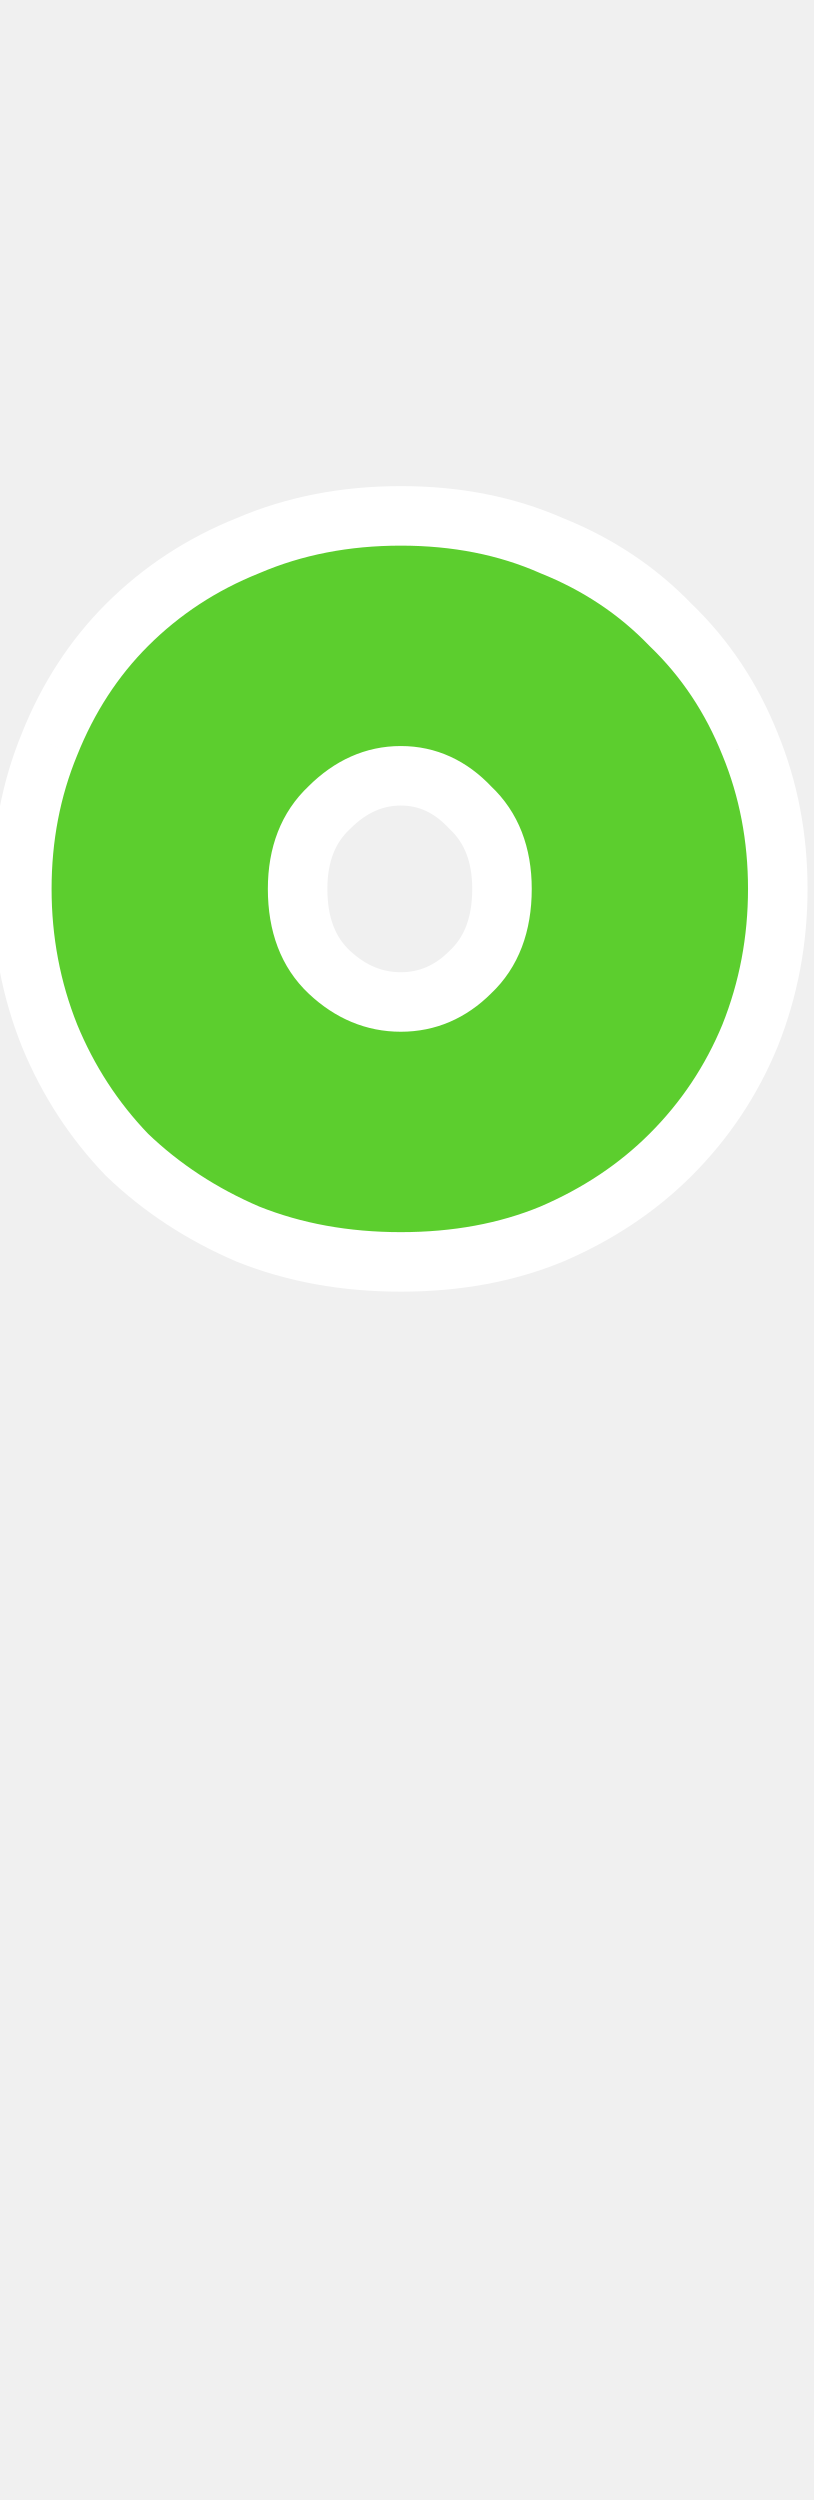
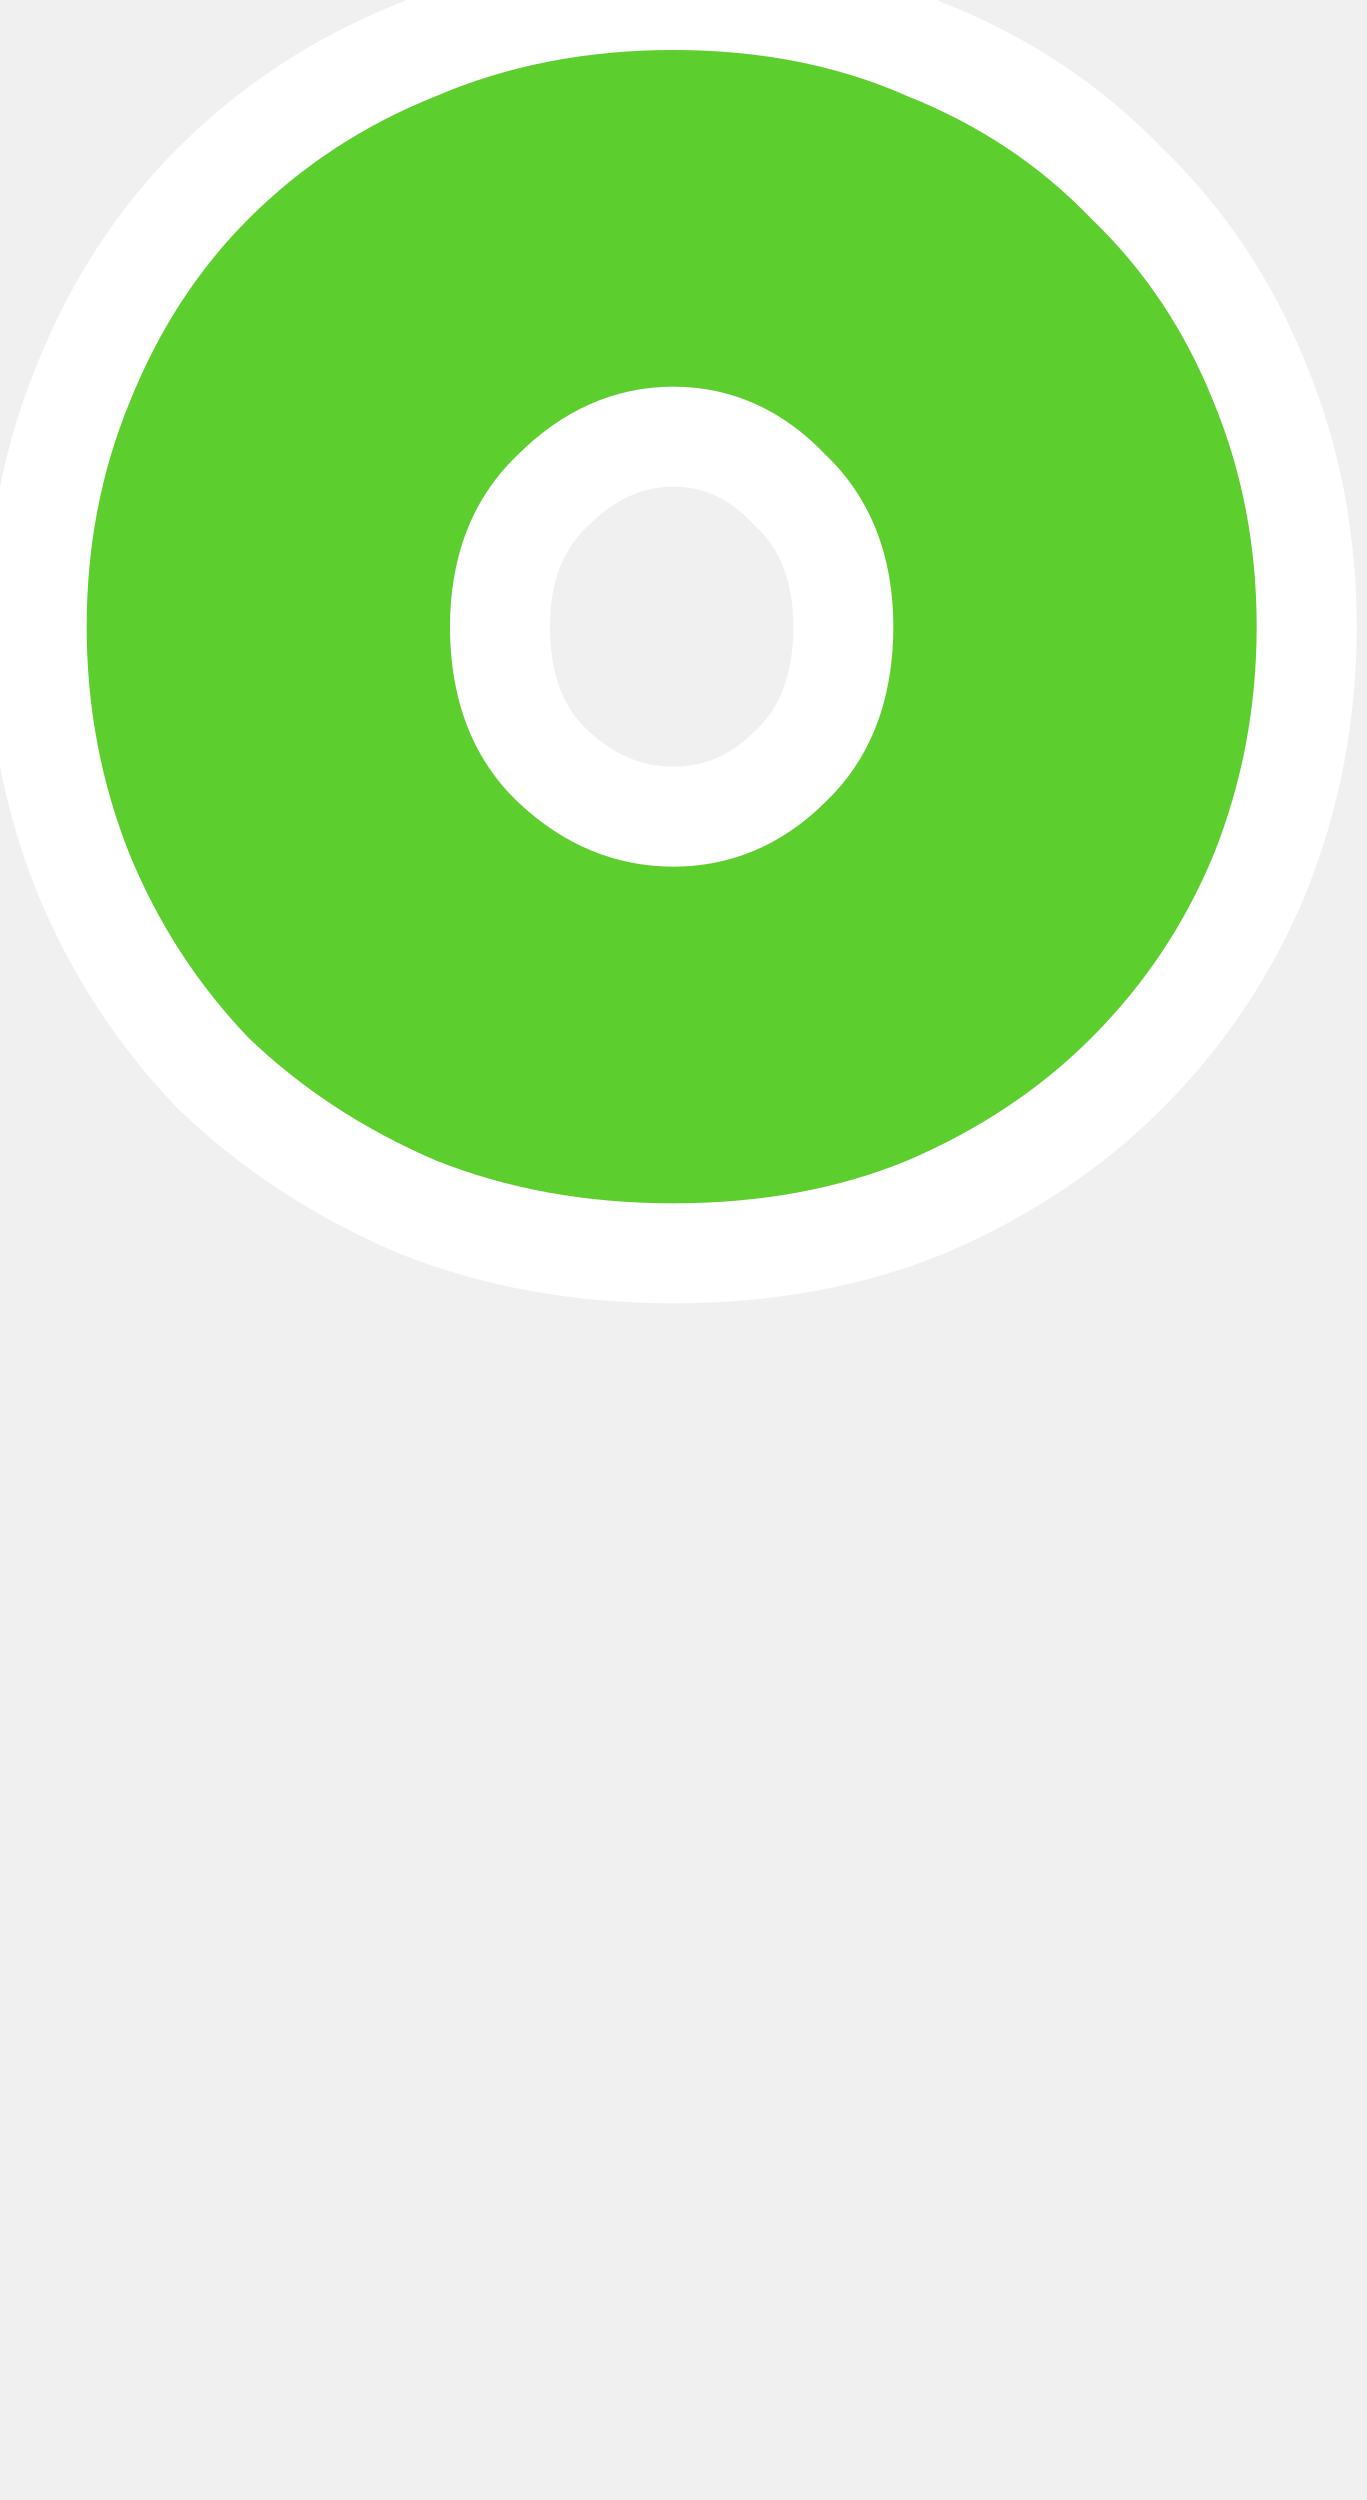
- <svg xmlns="http://www.w3.org/2000/svg" width="41" height="126" viewBox="0 0 41 126" fill="none">
-   <path d="M1.1 44.8C1.1 42.2 1.567 39.767 2.5 37.5C3.433 35.167 4.733 33.167 6.4 31.5C8.133 29.767 10.167 28.433 12.5 27.5C14.833 26.5 17.4 26 20.2 26C23 26 25.533 26.5 27.8 27.5C30.133 28.433 32.133 29.767 33.8 31.5C35.533 33.167 36.867 35.167 37.8 37.5C38.733 39.767 39.2 42.2 39.2 44.8C39.2 47.4 38.733 49.867 37.8 52.2C36.867 54.467 35.533 56.467 33.8 58.2C32.133 59.867 30.133 61.2 27.8 62.2C25.533 63.133 23 63.6 20.2 63.6C17.4 63.6 14.833 63.133 12.5 62.2C10.167 61.2 8.133 59.867 6.4 58.2C4.733 56.467 3.433 54.467 2.5 52.2C1.567 49.867 1.1 47.4 1.1 44.8ZM20.2 50.5C21.533 50.5 22.7 50 23.7 49C24.767 48 25.3 46.6 25.3 44.8C25.3 43.067 24.767 41.7 23.7 40.7C22.7 39.633 21.533 39.1 20.2 39.1C18.867 39.1 17.667 39.633 16.6 40.7C15.533 41.7 15 43.067 15 44.8C15 46.6 15.533 48 16.6 49C17.667 50 18.867 50.5 20.2 50.5Z" fill="#5CCE2E" />
-   <path d="M2.5 37.5L3.887 38.071L3.89 38.064L3.893 38.057L2.5 37.5ZM6.4 31.5L5.339 30.439L5.339 30.439L6.4 31.5ZM12.5 27.5L13.057 28.893L13.074 28.886L13.091 28.879L12.5 27.5ZM27.8 27.5L27.195 28.872L27.219 28.883L27.243 28.893L27.8 27.5ZM33.8 31.5L32.719 32.54L32.739 32.561L32.76 32.581L33.8 31.5ZM37.8 37.5L36.407 38.057L36.41 38.064L36.413 38.071L37.8 37.5ZM37.8 52.2L39.187 52.771L39.19 52.764L39.193 52.757L37.8 52.2ZM27.8 62.2L28.371 63.587L28.381 63.583L28.391 63.579L27.8 62.2ZM12.5 62.2L11.909 63.579L11.926 63.586L11.943 63.593L12.5 62.2ZM6.4 58.2L5.319 59.24L5.339 59.261L5.36 59.281L6.4 58.2ZM2.5 52.2L1.107 52.757L1.11 52.764L1.113 52.771L2.5 52.2ZM23.7 49L22.674 47.906L22.656 47.922L22.639 47.939L23.7 49ZM23.7 40.7L22.606 41.726L22.639 41.761L22.674 41.794L23.7 40.7ZM16.6 40.7L17.626 41.794L17.644 41.778L17.661 41.761L16.6 40.7ZM16.6 49L17.626 47.906L17.626 47.906L16.6 49ZM2.6 44.8C2.6 42.384 3.033 40.146 3.887 38.071L1.113 36.929C0.101 39.388 -0.4 42.016 -0.4 44.8H2.6ZM3.893 38.057C4.756 35.9 5.947 34.074 7.461 32.561L5.339 30.439C3.52 32.259 2.111 34.434 1.107 36.943L3.893 38.057ZM7.461 32.561C9.047 30.975 10.908 29.753 13.057 28.893L11.943 26.107C9.426 27.114 7.22 28.559 5.339 30.439L7.461 32.561ZM13.091 28.879C15.219 27.967 17.582 27.5 20.2 27.5V24.5C17.218 24.5 14.448 25.033 11.909 26.121L13.091 28.879ZM20.2 27.5C22.819 27.5 25.142 27.967 27.195 28.872L28.405 26.128C25.925 25.033 23.181 24.5 20.2 24.5V27.5ZM27.243 28.893C29.388 29.751 31.206 30.967 32.719 32.54L34.881 30.46C33.06 28.567 30.879 27.116 28.357 26.107L27.243 28.893ZM32.76 32.581C34.333 34.094 35.549 35.912 36.407 38.057L39.193 36.943C38.184 34.421 36.733 32.24 34.84 30.419L32.76 32.581ZM36.413 38.071C37.267 40.146 37.7 42.384 37.7 44.8H40.7C40.7 42.016 40.199 39.388 39.187 36.929L36.413 38.071ZM37.7 44.8C37.7 47.216 37.267 49.493 36.407 51.643L39.193 52.757C40.199 50.24 40.7 47.584 40.7 44.8H37.7ZM36.413 51.629C35.555 53.712 34.333 55.546 32.739 57.139L34.861 59.261C36.734 57.387 38.178 55.221 39.187 52.771L36.413 51.629ZM32.739 57.139C31.218 58.661 29.381 59.891 27.209 60.821L28.391 63.579C30.886 62.509 33.049 61.072 34.861 59.261L32.739 57.139ZM27.229 60.813C25.167 61.662 22.832 62.1 20.2 62.1V65.1C23.168 65.1 25.899 64.605 28.371 63.587L27.229 60.813ZM20.2 62.1C17.569 62.1 15.194 61.662 13.057 60.807L11.943 63.593C14.473 64.605 17.231 65.1 20.2 65.1V62.1ZM13.091 60.821C10.915 59.889 9.035 58.653 7.44 57.119L5.36 59.281C7.231 61.08 9.419 62.511 11.909 63.579L13.091 60.821ZM7.481 57.16C5.948 55.565 4.75 53.725 3.887 51.629L1.113 52.771C2.117 55.208 3.519 57.368 5.319 59.24L7.481 57.16ZM3.893 51.643C3.033 49.493 2.6 47.216 2.6 44.8H-0.4C-0.4 47.584 0.101 50.24 1.107 52.757L3.893 51.643ZM20.2 52C21.957 52 23.498 51.323 24.761 50.061L22.639 47.939C21.902 48.677 21.11 49 20.2 49V52ZM24.726 50.094C26.163 48.747 26.8 46.912 26.8 44.8H23.8C23.8 46.288 23.371 47.253 22.674 47.906L24.726 50.094ZM26.8 44.8C26.8 42.736 26.151 40.942 24.726 39.606L22.674 41.794C23.382 42.458 23.8 43.398 23.8 44.8H26.8ZM24.794 39.674C23.541 38.337 21.99 37.6 20.2 37.6V40.6C21.076 40.6 21.859 40.929 22.606 41.726L24.794 39.674ZM20.2 37.6C18.415 37.6 16.847 38.332 15.539 39.639L17.661 41.761C18.486 40.935 19.318 40.6 20.2 40.6V37.6ZM15.574 39.606C14.149 40.942 13.5 42.736 13.5 44.8H16.5C16.5 43.398 16.918 42.458 17.626 41.794L15.574 39.606ZM13.5 44.8C13.5 46.912 14.137 48.747 15.574 50.094L17.626 47.906C16.929 47.253 16.5 46.288 16.5 44.8H13.5ZM15.574 50.094C16.89 51.328 18.447 52 20.2 52V49C19.286 49 18.444 48.672 17.626 47.906L15.574 50.094Z" fill="white" />
+ <svg xmlns="http://www.w3.org/2000/svg" width="41" height="75" viewBox="0 0 41 75" fill="none">
+   <path d="M1.1 18.8C1.1 16.2 1.567 13.767 2.5 11.5C3.433 9.167 4.733 7.167 6.4 5.5C8.133 3.767 10.167 2.433 12.5 1.5C14.833 0.5 17.4 -5.96046e-06 20.2 -5.96046e-06C23 -5.96046e-06 25.533 0.5 27.8 1.5C30.133 2.433 32.133 3.767 33.8 5.5C35.533 7.167 36.867 9.167 37.8 11.5C38.733 13.767 39.2 16.2 39.2 18.8C39.2 21.4 38.733 23.867 37.8 26.2C36.867 28.467 35.533 30.467 33.8 32.2C32.133 33.867 30.133 35.2 27.8 36.2C25.533 37.133 23 37.6 20.2 37.6C17.4 37.6 14.833 37.133 12.5 36.2C10.167 35.2 8.133 33.867 6.4 32.2C4.733 30.467 3.433 28.467 2.5 26.2C1.567 23.867 1.1 21.4 1.1 18.8ZM20.2 24.5C21.533 24.5 22.7 24 23.7 23C24.767 22 25.3 20.6 25.3 18.8C25.3 17.067 24.767 15.7 23.7 14.7C22.7 13.633 21.533 13.1 20.2 13.1C18.867 13.1 17.667 13.633 16.6 14.7C15.533 15.7 15 17.067 15 18.8C15 20.6 15.533 22 16.6 23C17.667 24 18.867 24.5 20.2 24.5Z" fill="#5CCE2E" />
+   <path d="M2.5 11.5L3.887 12.071L3.89 12.064L3.893 12.057L2.5 11.5ZM6.4 5.5L5.339 4.439L5.339 4.439L6.4 5.5ZM12.5 1.5L13.057 2.893L13.074 2.886L13.091 2.879L12.5 1.5ZM27.8 1.5L27.195 2.872L27.219 2.883L27.243 2.893L27.8 1.5ZM33.8 5.5L32.719 6.54L32.739 6.561L32.76 6.581L33.8 5.5ZM37.8 11.5L36.407 12.057L36.41 12.064L36.413 12.071L37.8 11.5ZM37.8 26.2L39.187 26.771L39.19 26.764L39.193 26.757L37.8 26.2ZM27.8 36.2L28.371 37.587L28.381 37.583L28.391 37.579L27.8 36.2ZM12.5 36.2L11.909 37.579L11.926 37.586L11.943 37.593L12.5 36.2ZM6.4 32.2L5.319 33.24L5.339 33.261L5.36 33.281L6.4 32.2ZM2.5 26.2L1.107 26.757L1.11 26.764L1.113 26.771L2.5 26.2ZM23.7 23L22.674 21.906L22.656 21.922L22.639 21.939L23.7 23ZM23.7 14.7L22.606 15.726L22.639 15.761L22.674 15.794L23.7 14.7ZM16.6 14.7L17.626 15.794L17.644 15.778L17.661 15.761L16.6 14.7ZM16.6 23L17.626 21.906L17.626 21.906L16.6 23ZM2.6 18.8C2.6 16.384 3.033 14.146 3.887 12.071L1.113 10.929C0.101 13.387 -0.4 16.016 -0.4 18.8H2.6ZM3.893 12.057C4.756 9.9 5.947 8.074 7.461 6.561L5.339 4.439C3.52 6.259 2.111 8.434 1.107 10.943L3.893 12.057ZM7.461 6.561C9.047 4.975 10.908 3.753 13.057 2.893L11.943 0.107C9.426 1.114 7.22 2.559 5.339 4.439L7.461 6.561ZM13.091 2.879C15.219 1.967 17.582 1.5 20.2 1.5V-1.5C17.218 -1.5 14.448 -0.967 11.909 0.121L13.091 2.879ZM20.2 1.5C22.819 1.5 25.142 1.967 27.195 2.872L28.405 0.128C25.925 -0.967 23.181 -1.5 20.2 -1.5V1.5ZM27.243 2.893C29.388 3.751 31.206 4.967 32.719 6.54L34.881 4.46C33.06 2.567 30.879 1.116 28.357 0.107L27.243 2.893ZM32.76 6.581C34.333 8.094 35.549 9.912 36.407 12.057L39.193 10.943C38.184 8.421 36.733 6.24 34.84 4.419L32.76 6.581ZM36.413 12.071C37.267 14.146 37.7 16.384 37.7 18.8H40.7C40.7 16.016 40.199 13.387 39.187 10.929L36.413 12.071ZM37.7 18.8C37.7 21.216 37.267 23.493 36.407 25.643L39.193 26.757C40.199 24.24 40.7 21.584 40.7 18.8H37.7ZM36.413 25.629C35.555 27.712 34.333 29.546 32.739 31.139L34.861 33.261C36.734 31.387 38.178 29.221 39.187 26.771L36.413 25.629ZM32.739 31.139C31.218 32.661 29.381 33.891 27.209 34.821L28.391 37.579C30.886 36.509 33.049 35.072 34.861 33.261L32.739 31.139ZM27.229 34.813C25.167 35.662 22.832 36.1 20.2 36.1V39.1C23.168 39.1 25.899 38.605 28.371 37.587L27.229 34.813ZM20.2 36.1C17.569 36.1 15.194 35.662 13.057 34.807L11.943 37.593C14.473 38.605 17.231 39.1 20.2 39.1V36.1ZM13.091 34.821C10.915 33.889 9.035 32.653 7.44 31.119L5.36 33.281C7.231 35.08 9.419 36.511 11.909 37.579L13.091 34.821ZM7.481 31.16C5.948 29.565 4.75 27.725 3.887 25.629L1.113 26.771C2.117 29.208 3.519 31.368 5.319 33.24L7.481 31.16ZM3.893 25.643C3.033 23.493 2.6 21.216 2.6 18.8H-0.4C-0.4 21.584 0.101 24.24 1.107 26.757L3.893 25.643ZM20.2 26C21.957 26 23.498 25.323 24.761 24.061L22.639 21.939C21.902 22.677 21.11 23 20.2 23V26ZM24.726 24.094C26.163 22.747 26.8 20.912 26.8 18.8H23.8C23.8 20.288 23.371 21.253 22.674 21.906L24.726 24.094ZM26.8 18.8C26.8 16.735 26.151 14.942 24.726 13.606L22.674 15.794C23.382 16.458 23.8 17.398 23.8 18.8H26.8ZM24.794 13.674C23.541 12.337 21.99 11.6 20.2 11.6V14.6C21.076 14.6 21.859 14.929 22.606 15.726L24.794 13.674ZM20.2 11.6C18.415 11.6 16.847 12.332 15.539 13.639L17.661 15.761C18.486 14.935 19.318 14.6 20.2 14.6V11.6ZM15.574 13.606C14.149 14.942 13.5 16.735 13.5 18.8H16.5C16.5 17.398 16.918 16.458 17.626 15.794L15.574 13.606ZM13.5 18.8C13.5 20.912 14.137 22.747 15.574 24.094L17.626 21.906C16.929 21.253 16.5 20.288 16.5 18.8H13.5ZM15.574 24.094C16.89 25.328 18.447 26 20.2 26V23C19.286 23 18.444 22.672 17.626 21.906L15.574 24.094Z" fill="white" />
</svg>
